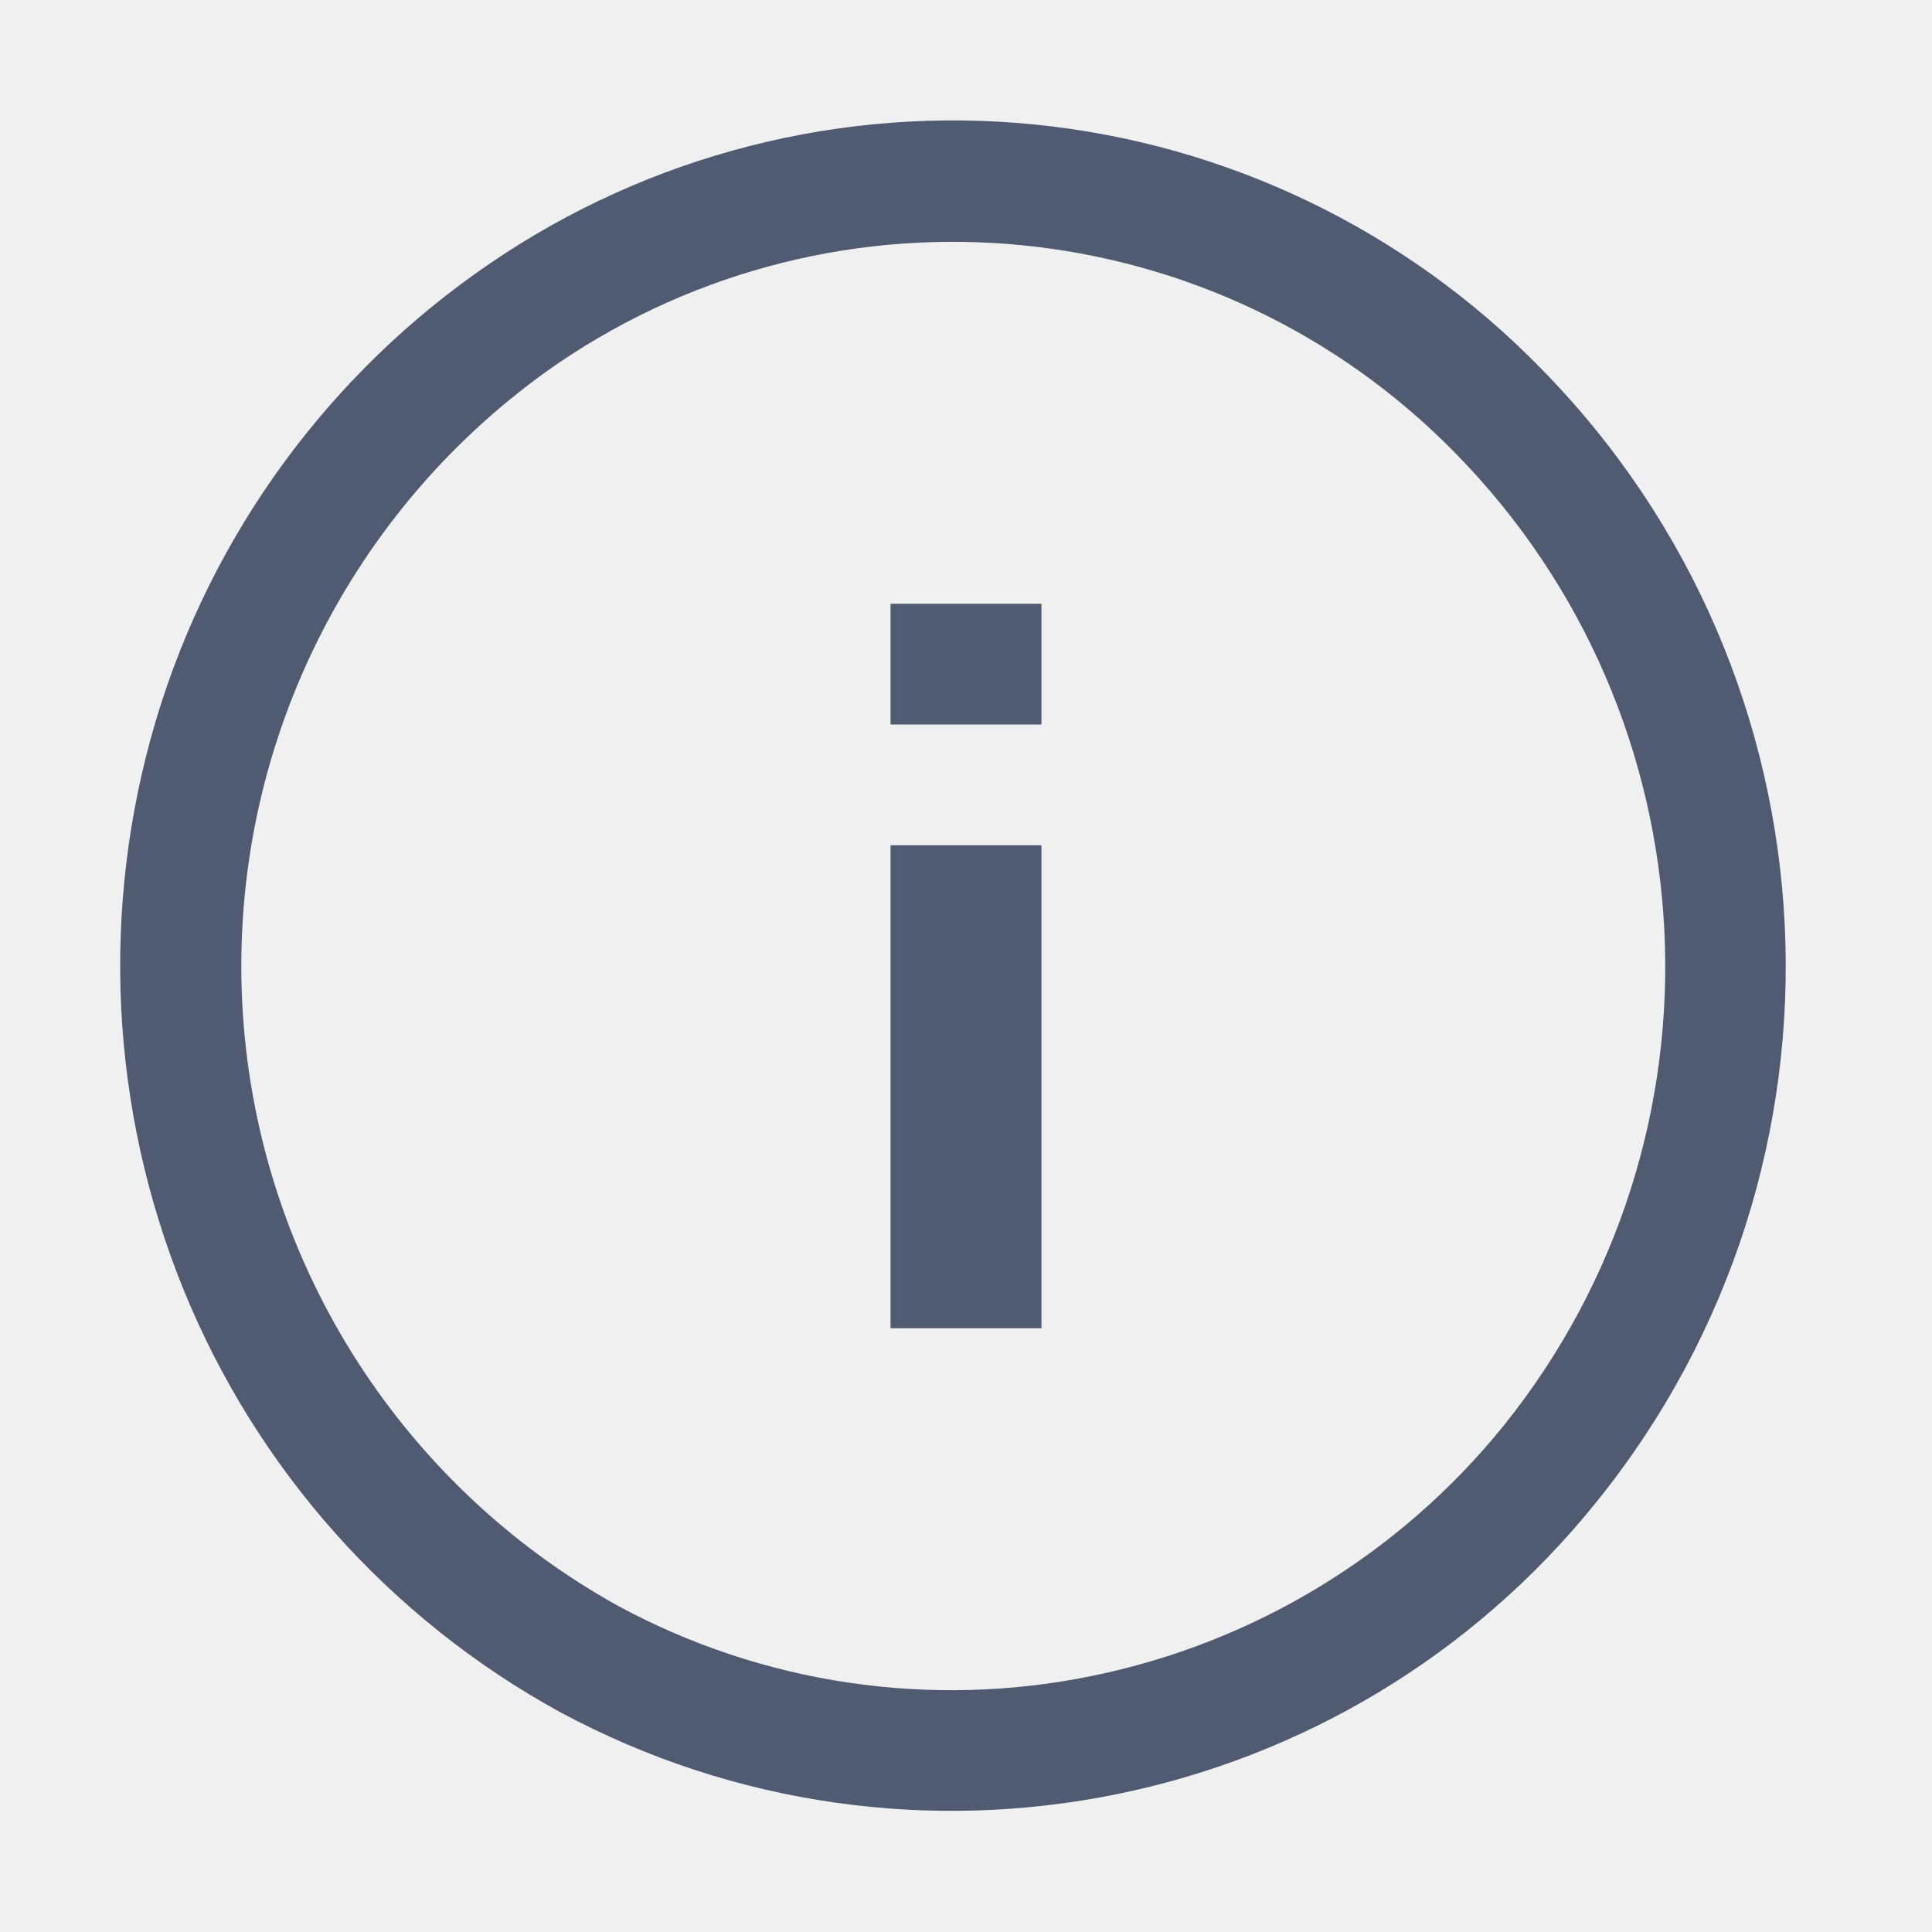
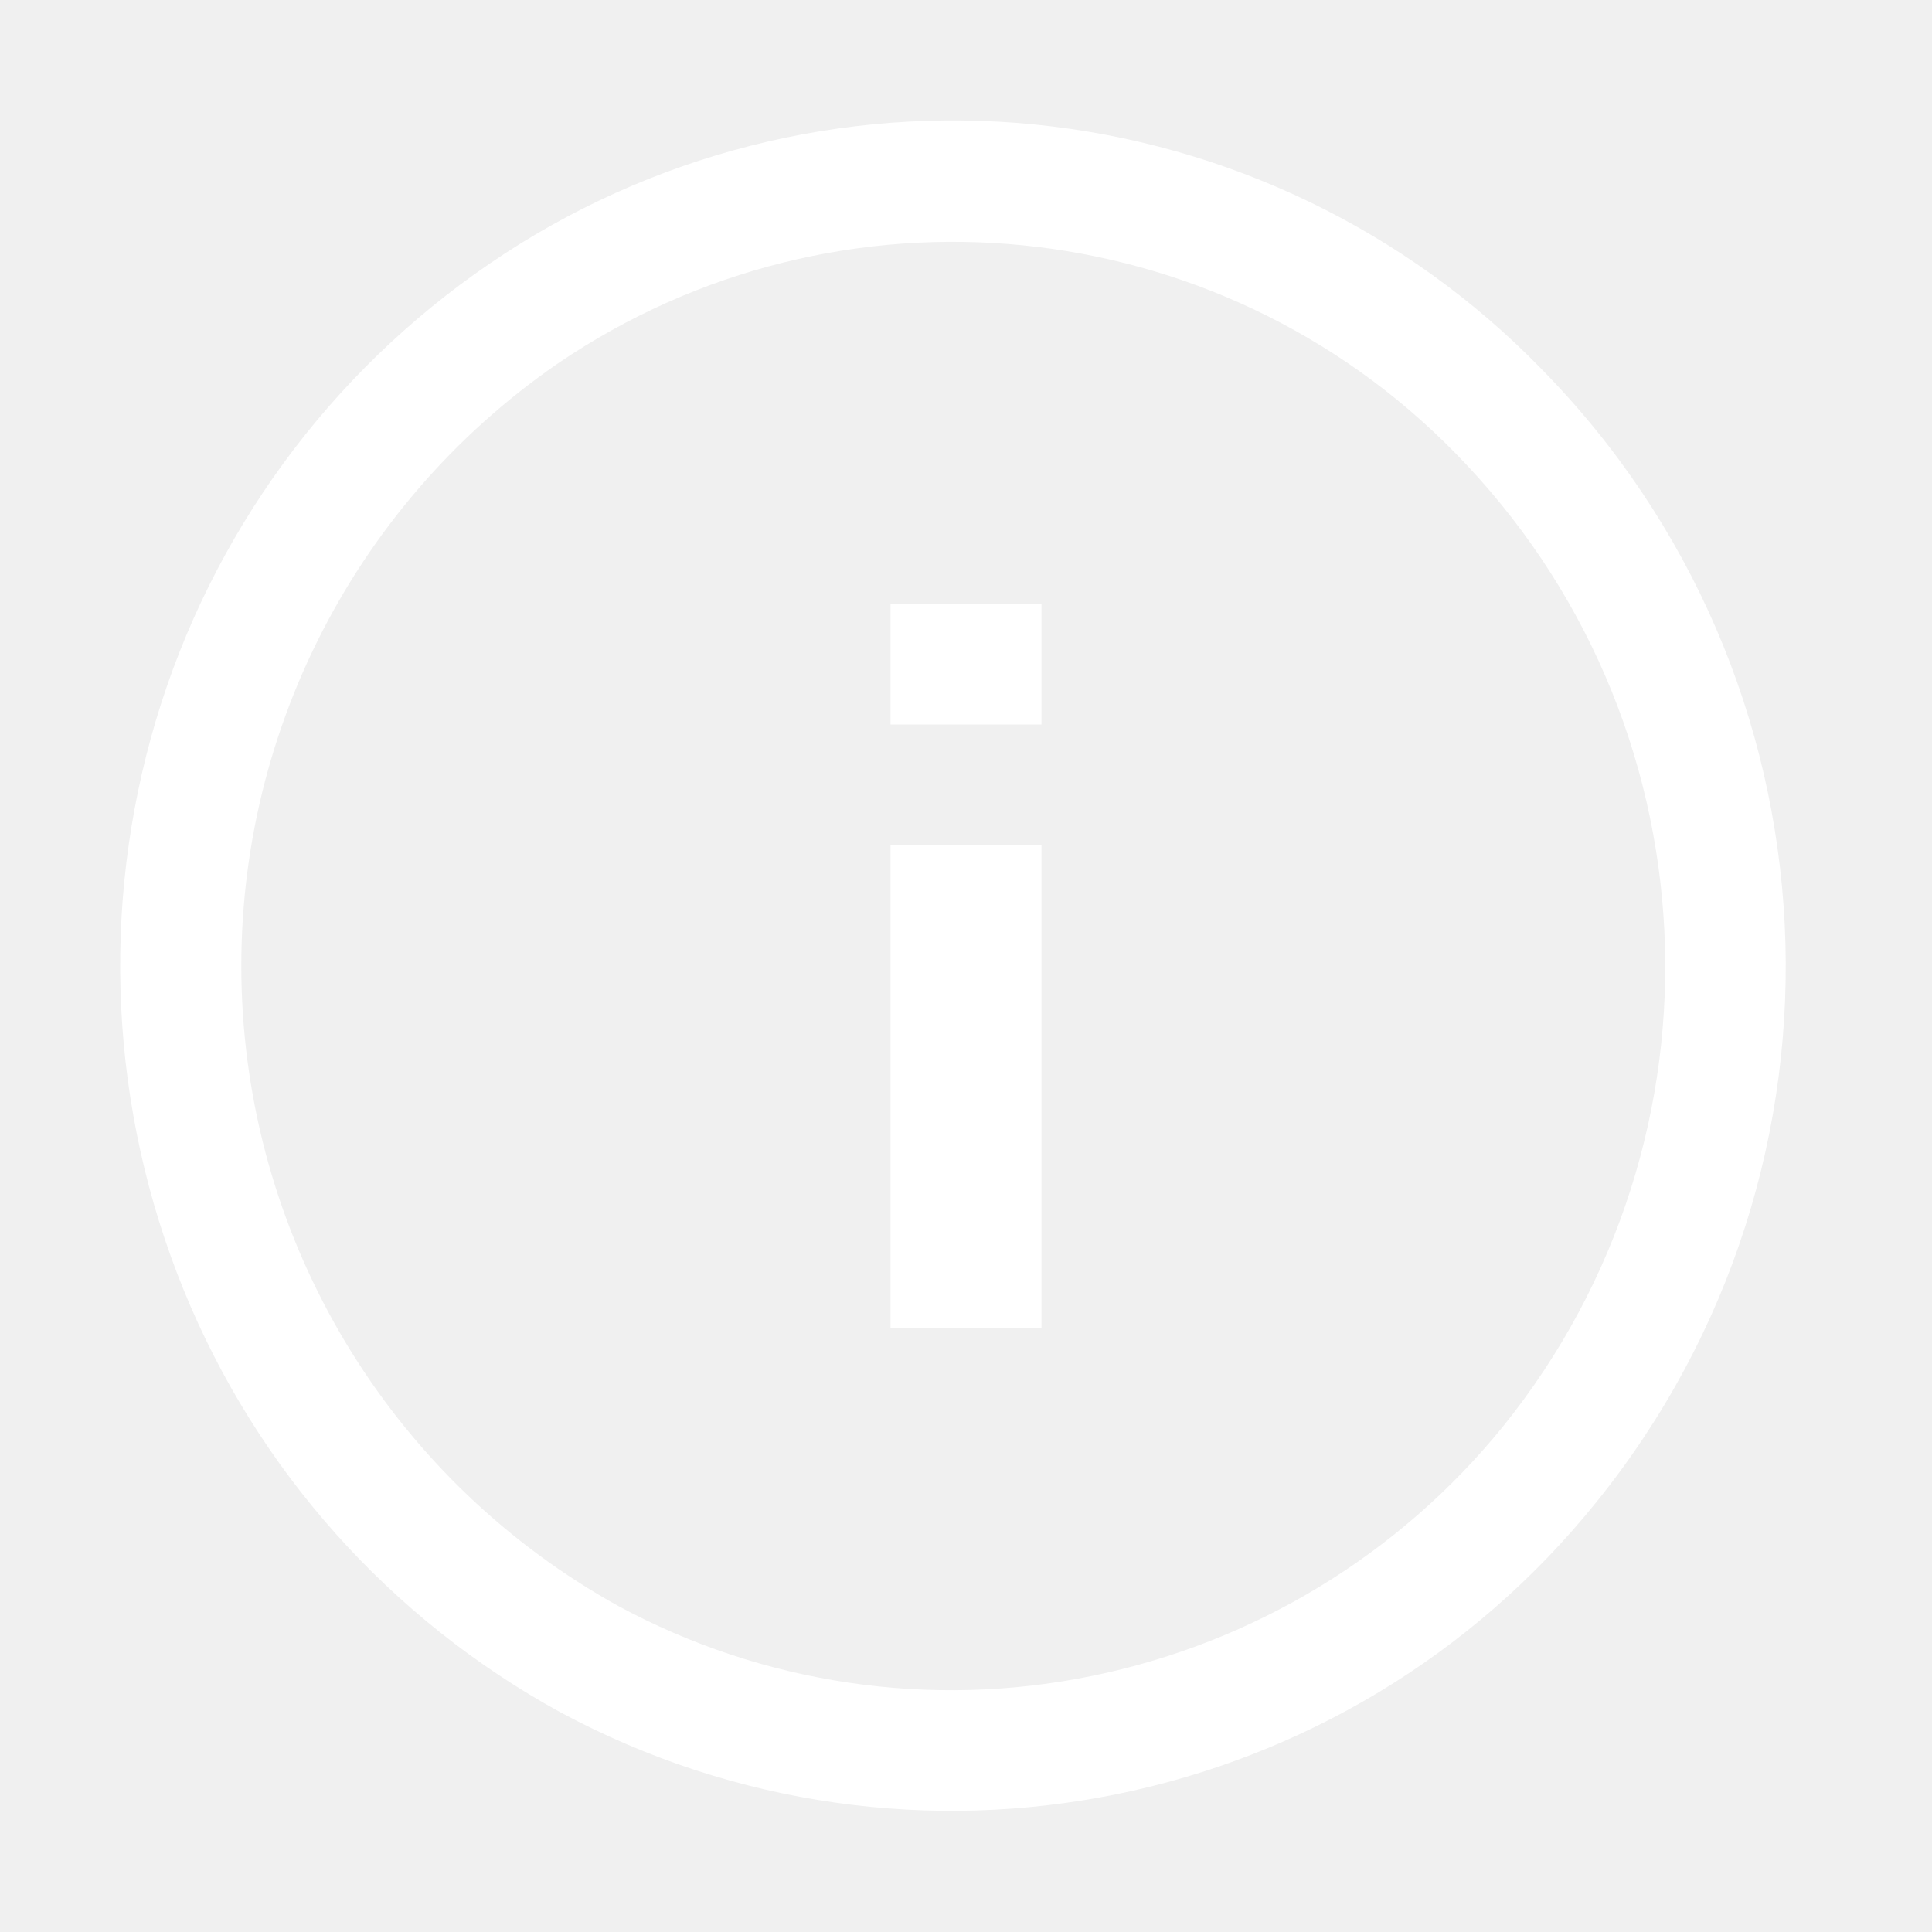
<svg xmlns="http://www.w3.org/2000/svg" width="1em" height="1em" viewBox="0 0 16 16">
-   <path fill="#505B71" fill-rule="evenodd" d="M8.568 1.031A6.8 6.8 0 0 1 12.76 3.05a7.06 7.06 0 0 1 .46 9.39a6.85 6.85 0 0 1-8.58 1.74a7 7 0 0 1-3.12-3.5a7.12 7.12 0 0 1-.23-4.71a7 7 0 0 1 2.77-3.79a6.8 6.8 0 0 1 4.508-1.149M9.04 13.88a5.9 5.9 0 0 0 3.41-2.07a6.07 6.07 0 0 0-.4-8.06a5.82 5.82 0 0 0-7.43-.74a6.06 6.06 0 0 0 .5 10.29a5.8 5.8 0 0 0 3.92.58M7.375 6h1.25V5h-1.25zm1.25 1v4h-1.25V7z" clip-rule="evenodd" />
+   <path fill="#fff" fill-rule="evenodd" d="M8.568 1.031A6.8 6.8 0 0 1 12.76 3.05a7.06 7.06 0 0 1 .46 9.39a6.85 6.85 0 0 1-8.58 1.74a7 7 0 0 1-3.12-3.5a7.12 7.12 0 0 1-.23-4.71a7 7 0 0 1 2.77-3.79a6.8 6.8 0 0 1 4.508-1.149M9.04 13.88a5.9 5.9 0 0 0 3.41-2.07a6.07 6.07 0 0 0-.4-8.06a5.82 5.82 0 0 0-7.43-.74a6.06 6.06 0 0 0 .5 10.29a5.8 5.8 0 0 0 3.92.58M7.375 6h1.25V5h-1.25zm1.25 1v4h-1.25V7z" clip-rule="evenodd" />
</svg>
